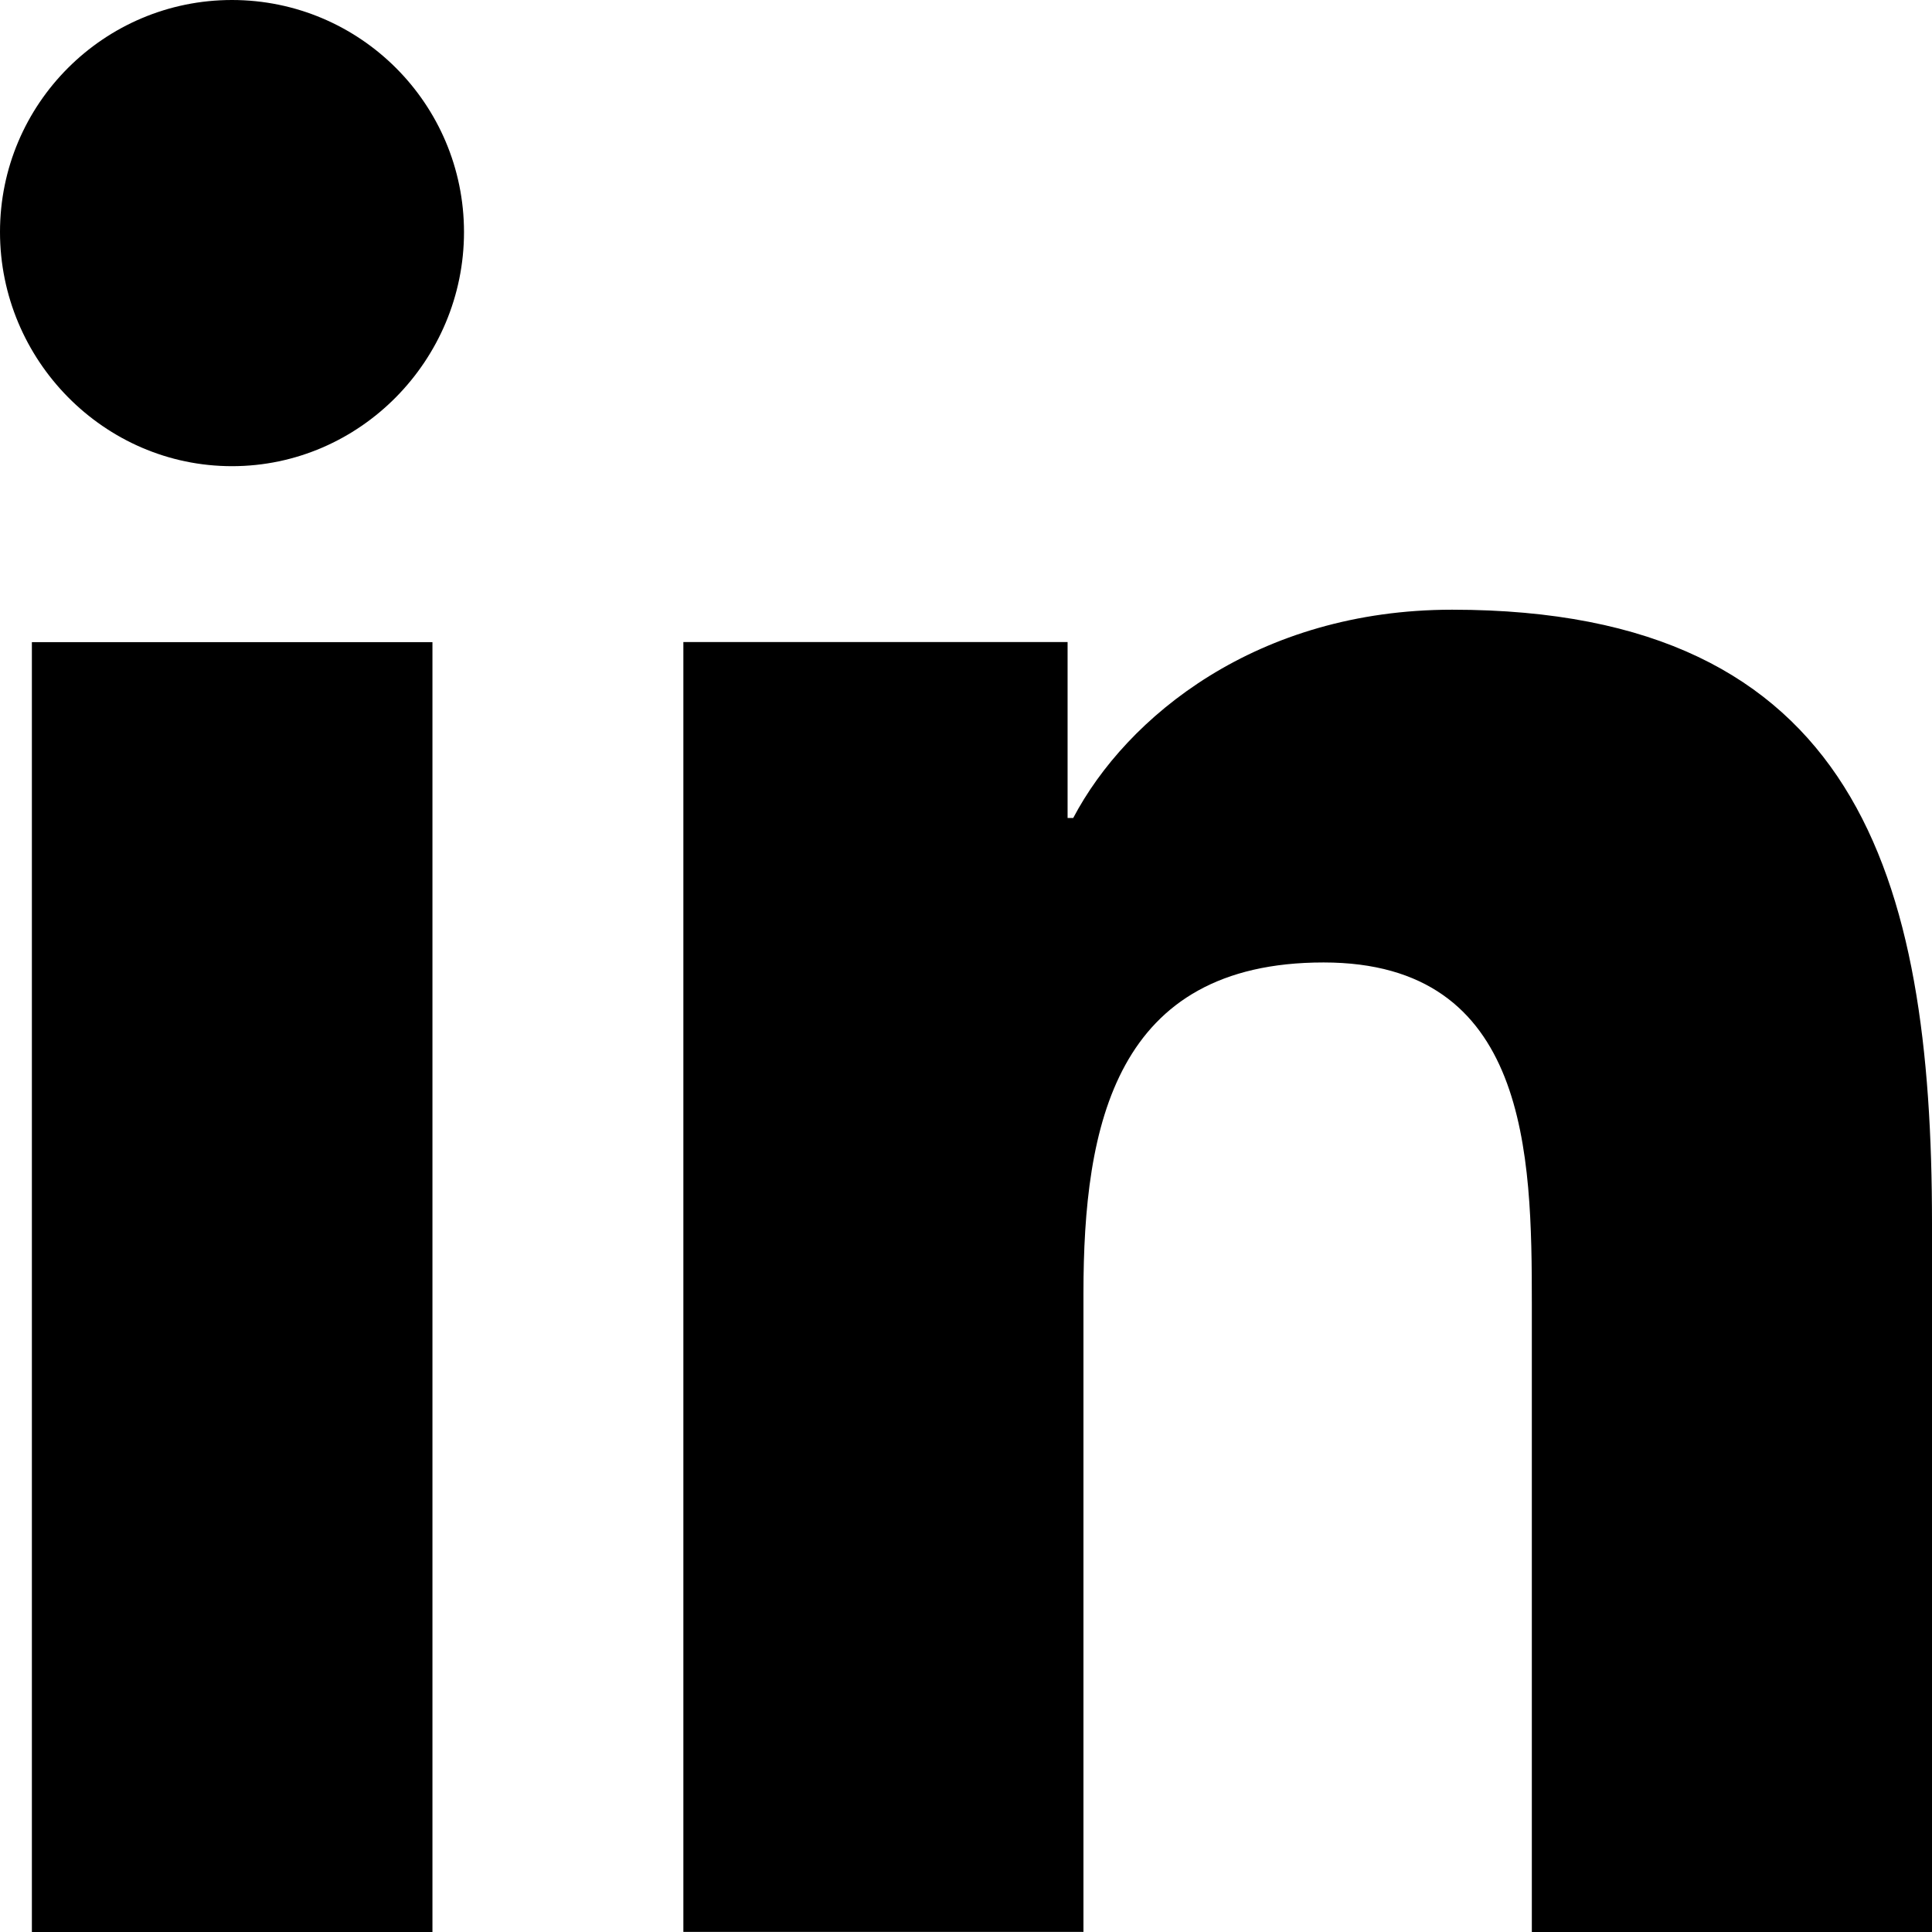
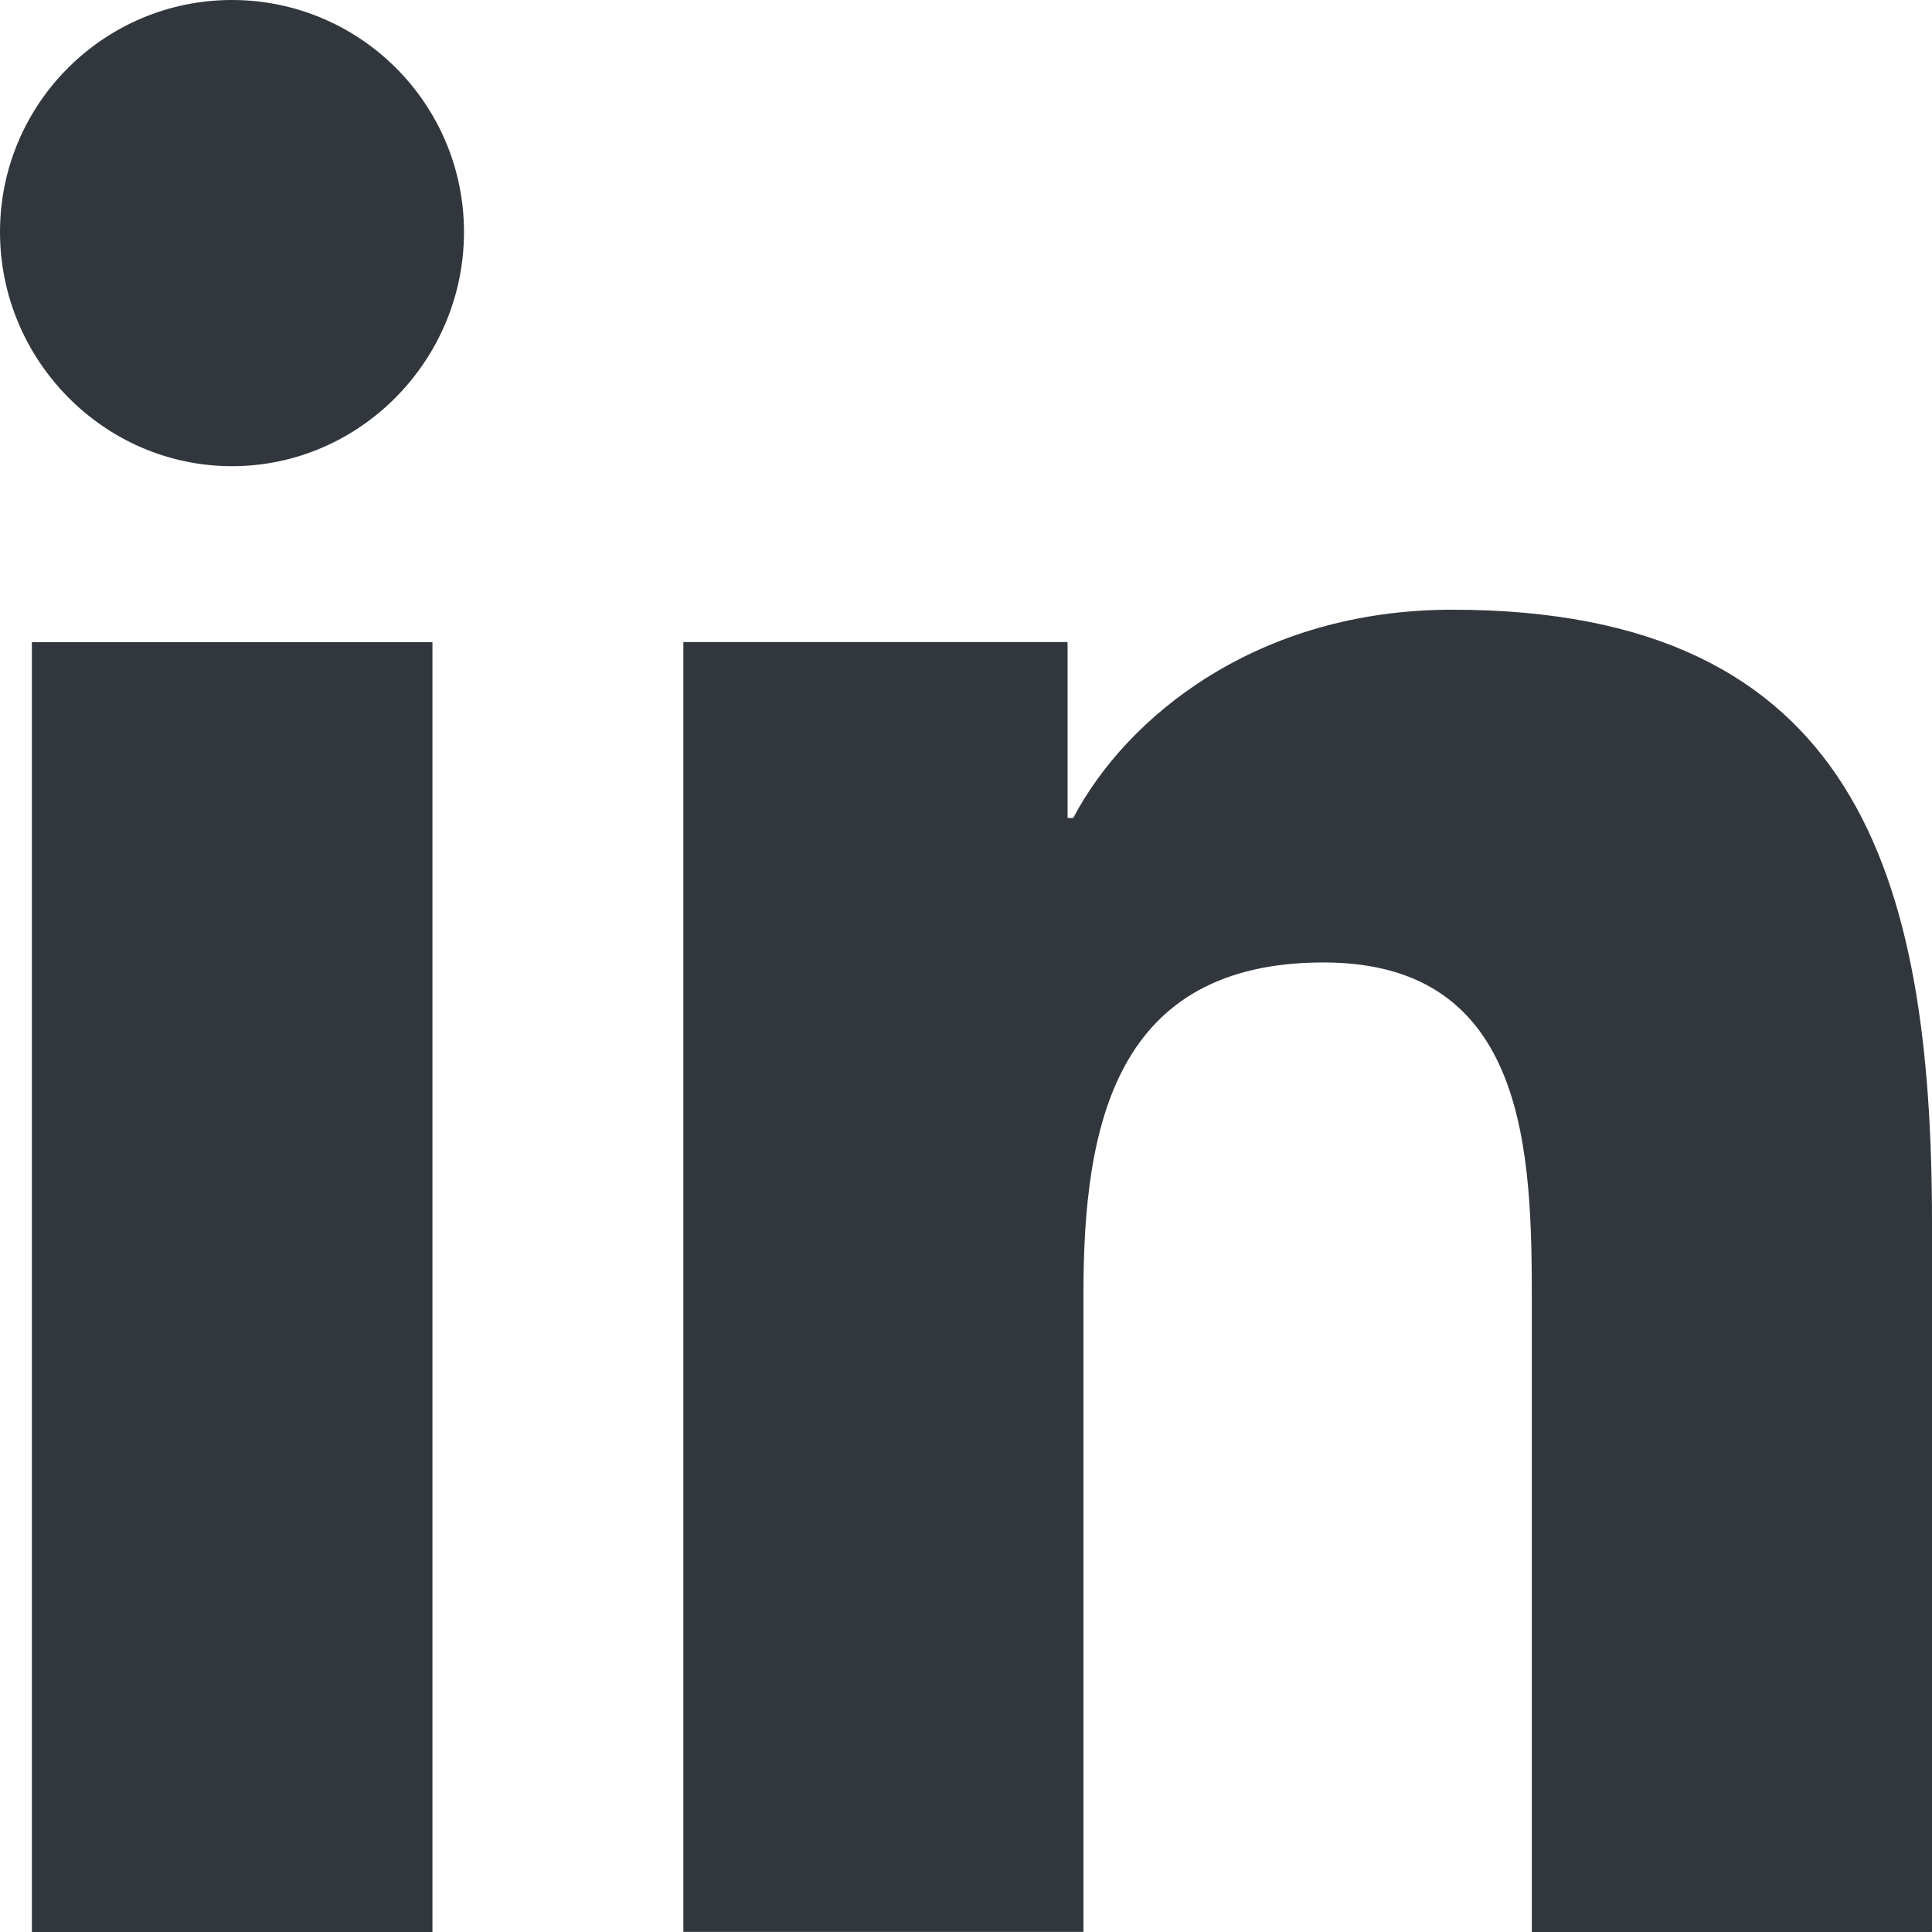
<svg xmlns="http://www.w3.org/2000/svg" height="512" viewBox="0 0 24 24" width="512">
-   <path d="M23.994 24v-.001H24v-8.802c0-4.306-.927-7.623-5.961-7.623-2.42 0-4.044 1.328-4.707 2.587h-.07V7.976H8.489v16.023h4.97v-7.934c0-2.089.396-4.109 2.983-4.109 2.549 0 2.587 2.384 2.587 4.243V24zM.396 7.977h4.976V24H.396zM2.882 0C1.291 0 0 1.291 0 2.882s1.291 2.909 2.882 2.909 2.882-1.318 2.882-2.909A2.884 2.884 0 002.882 0z" />
+   <path fill="#31373D" d="M23.994 24v-.001H24v-8.802c0-4.306-.927-7.623-5.961-7.623-2.42 0-4.044 1.328-4.707 2.587h-.07V7.976H8.489v16.023h4.97v-7.934c0-2.089.396-4.109 2.983-4.109 2.549 0 2.587 2.384 2.587 4.243V24zM.396 7.977h4.976V24H.396zM2.882 0C1.291 0 0 1.291 0 2.882s1.291 2.909 2.882 2.909 2.882-1.318 2.882-2.909A2.884 2.884 0 002.882 0z" />
</svg>
